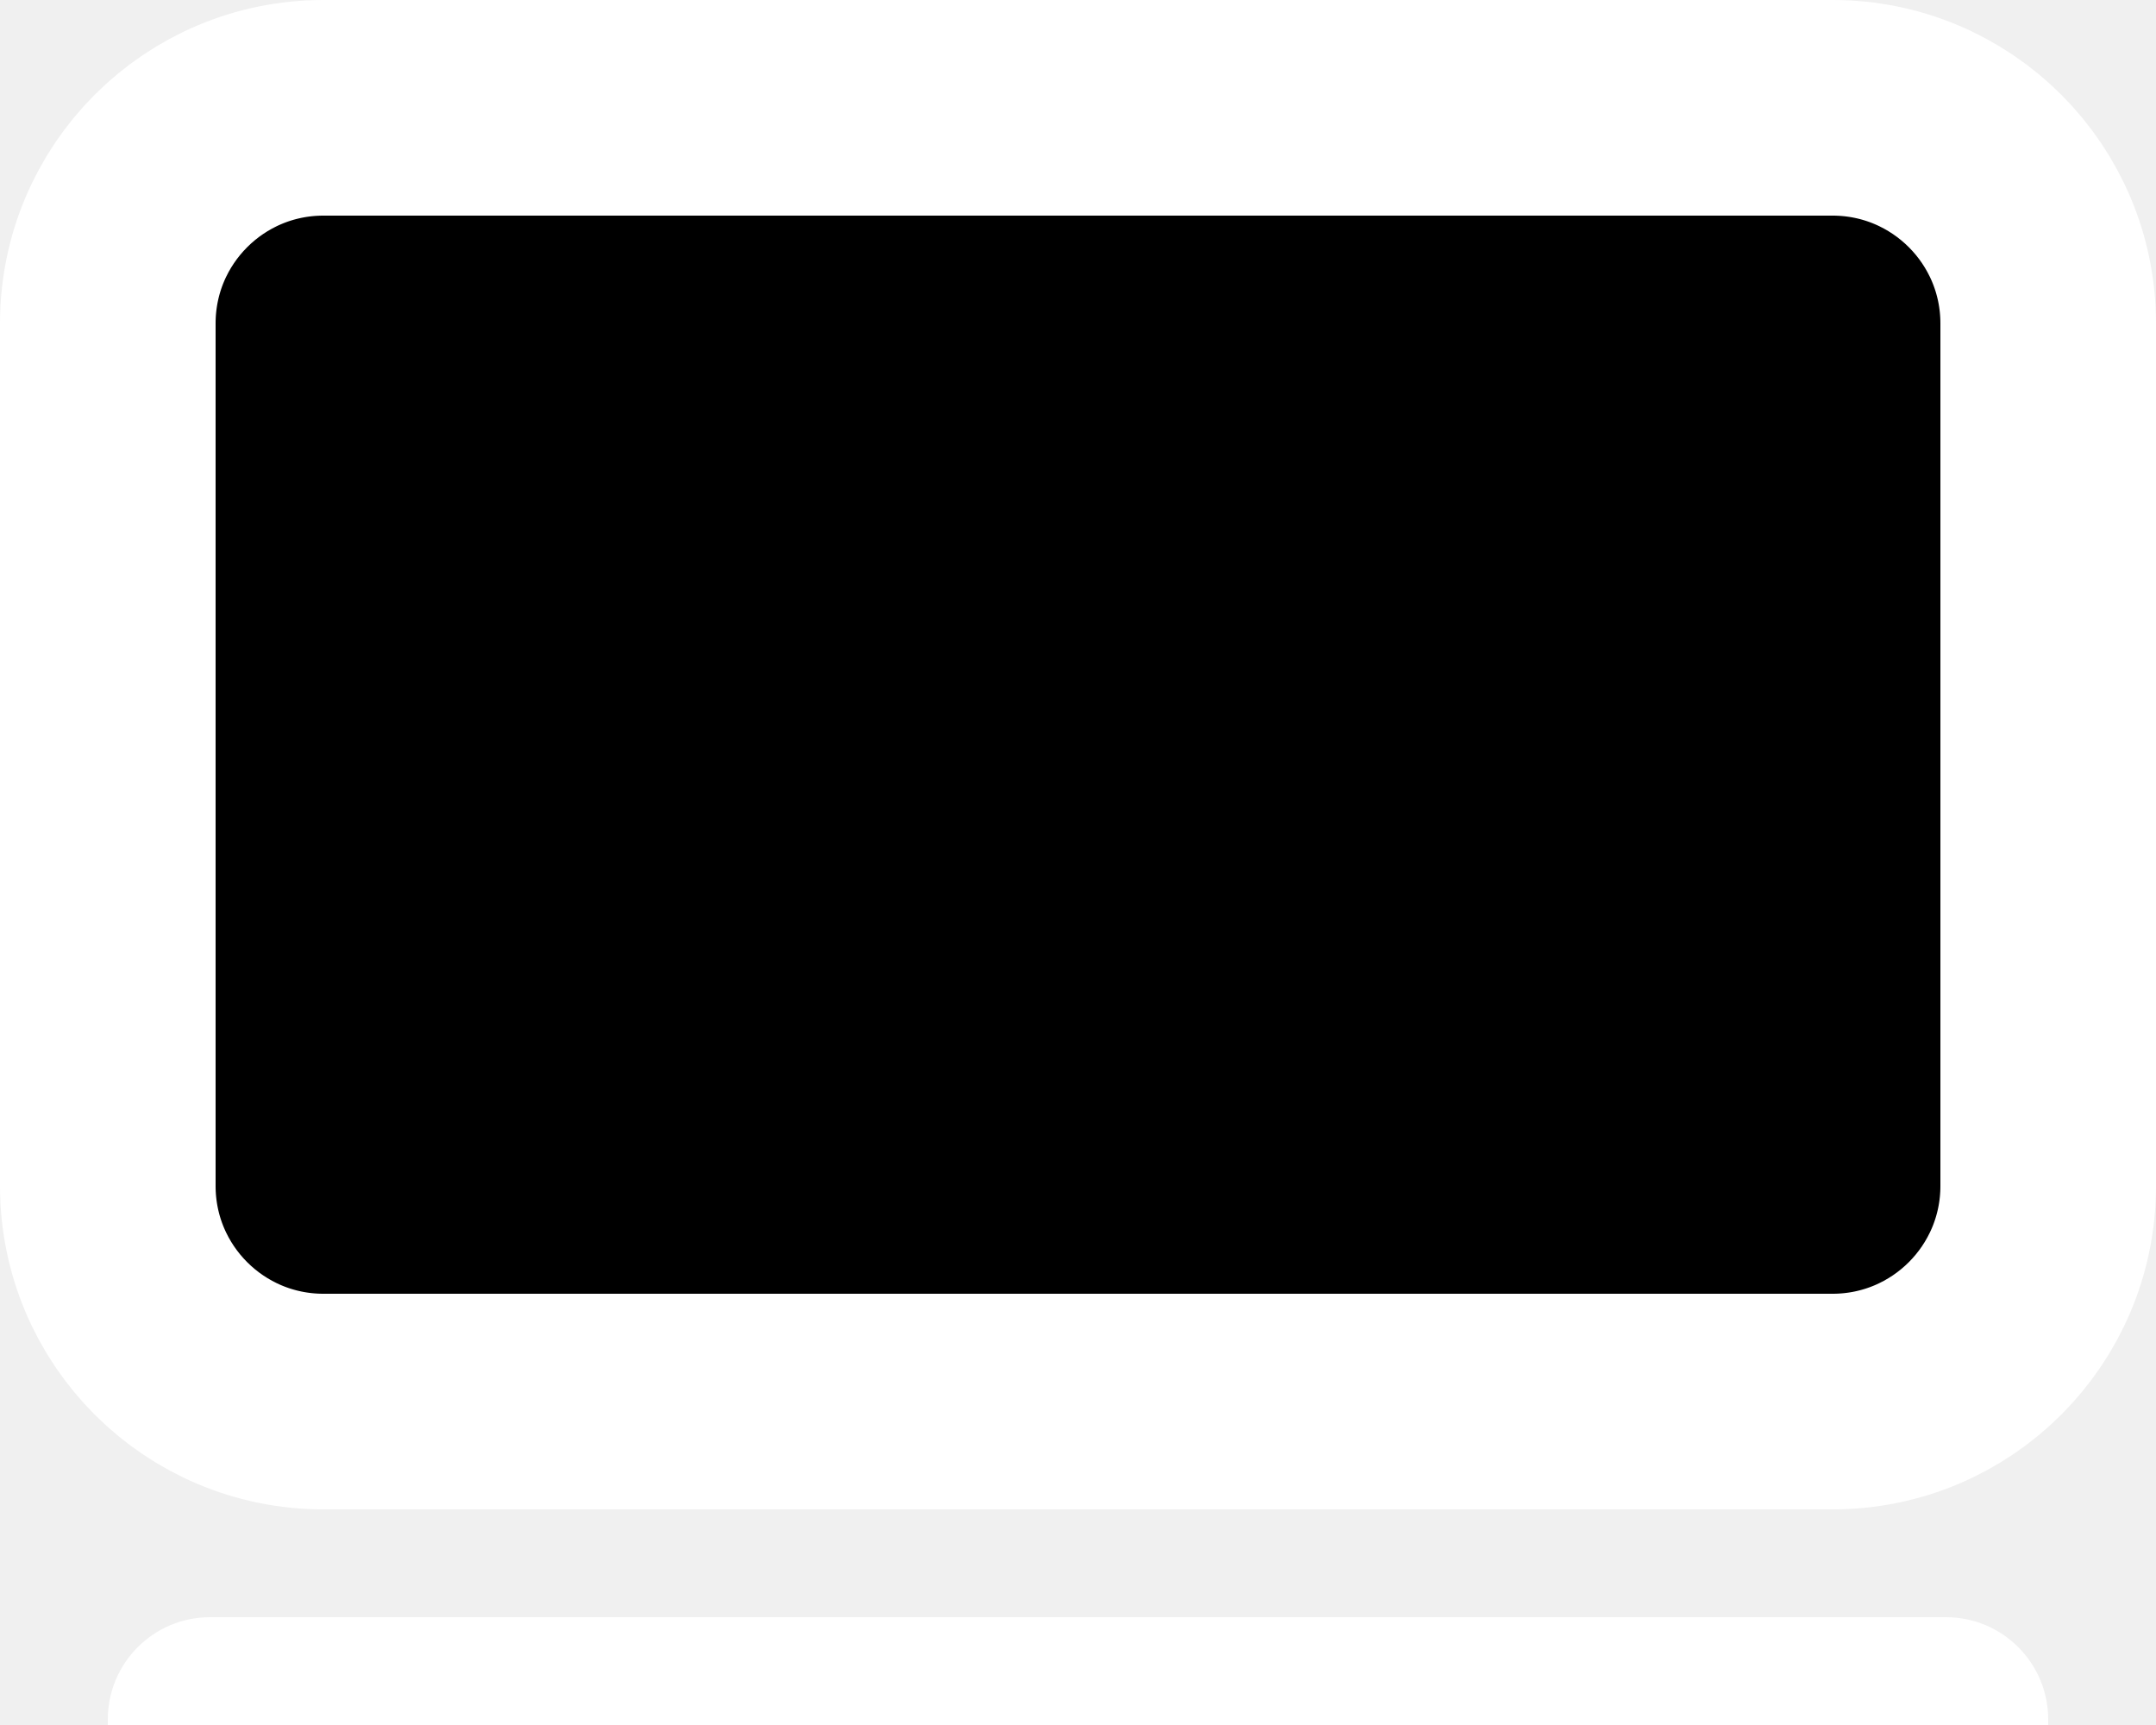
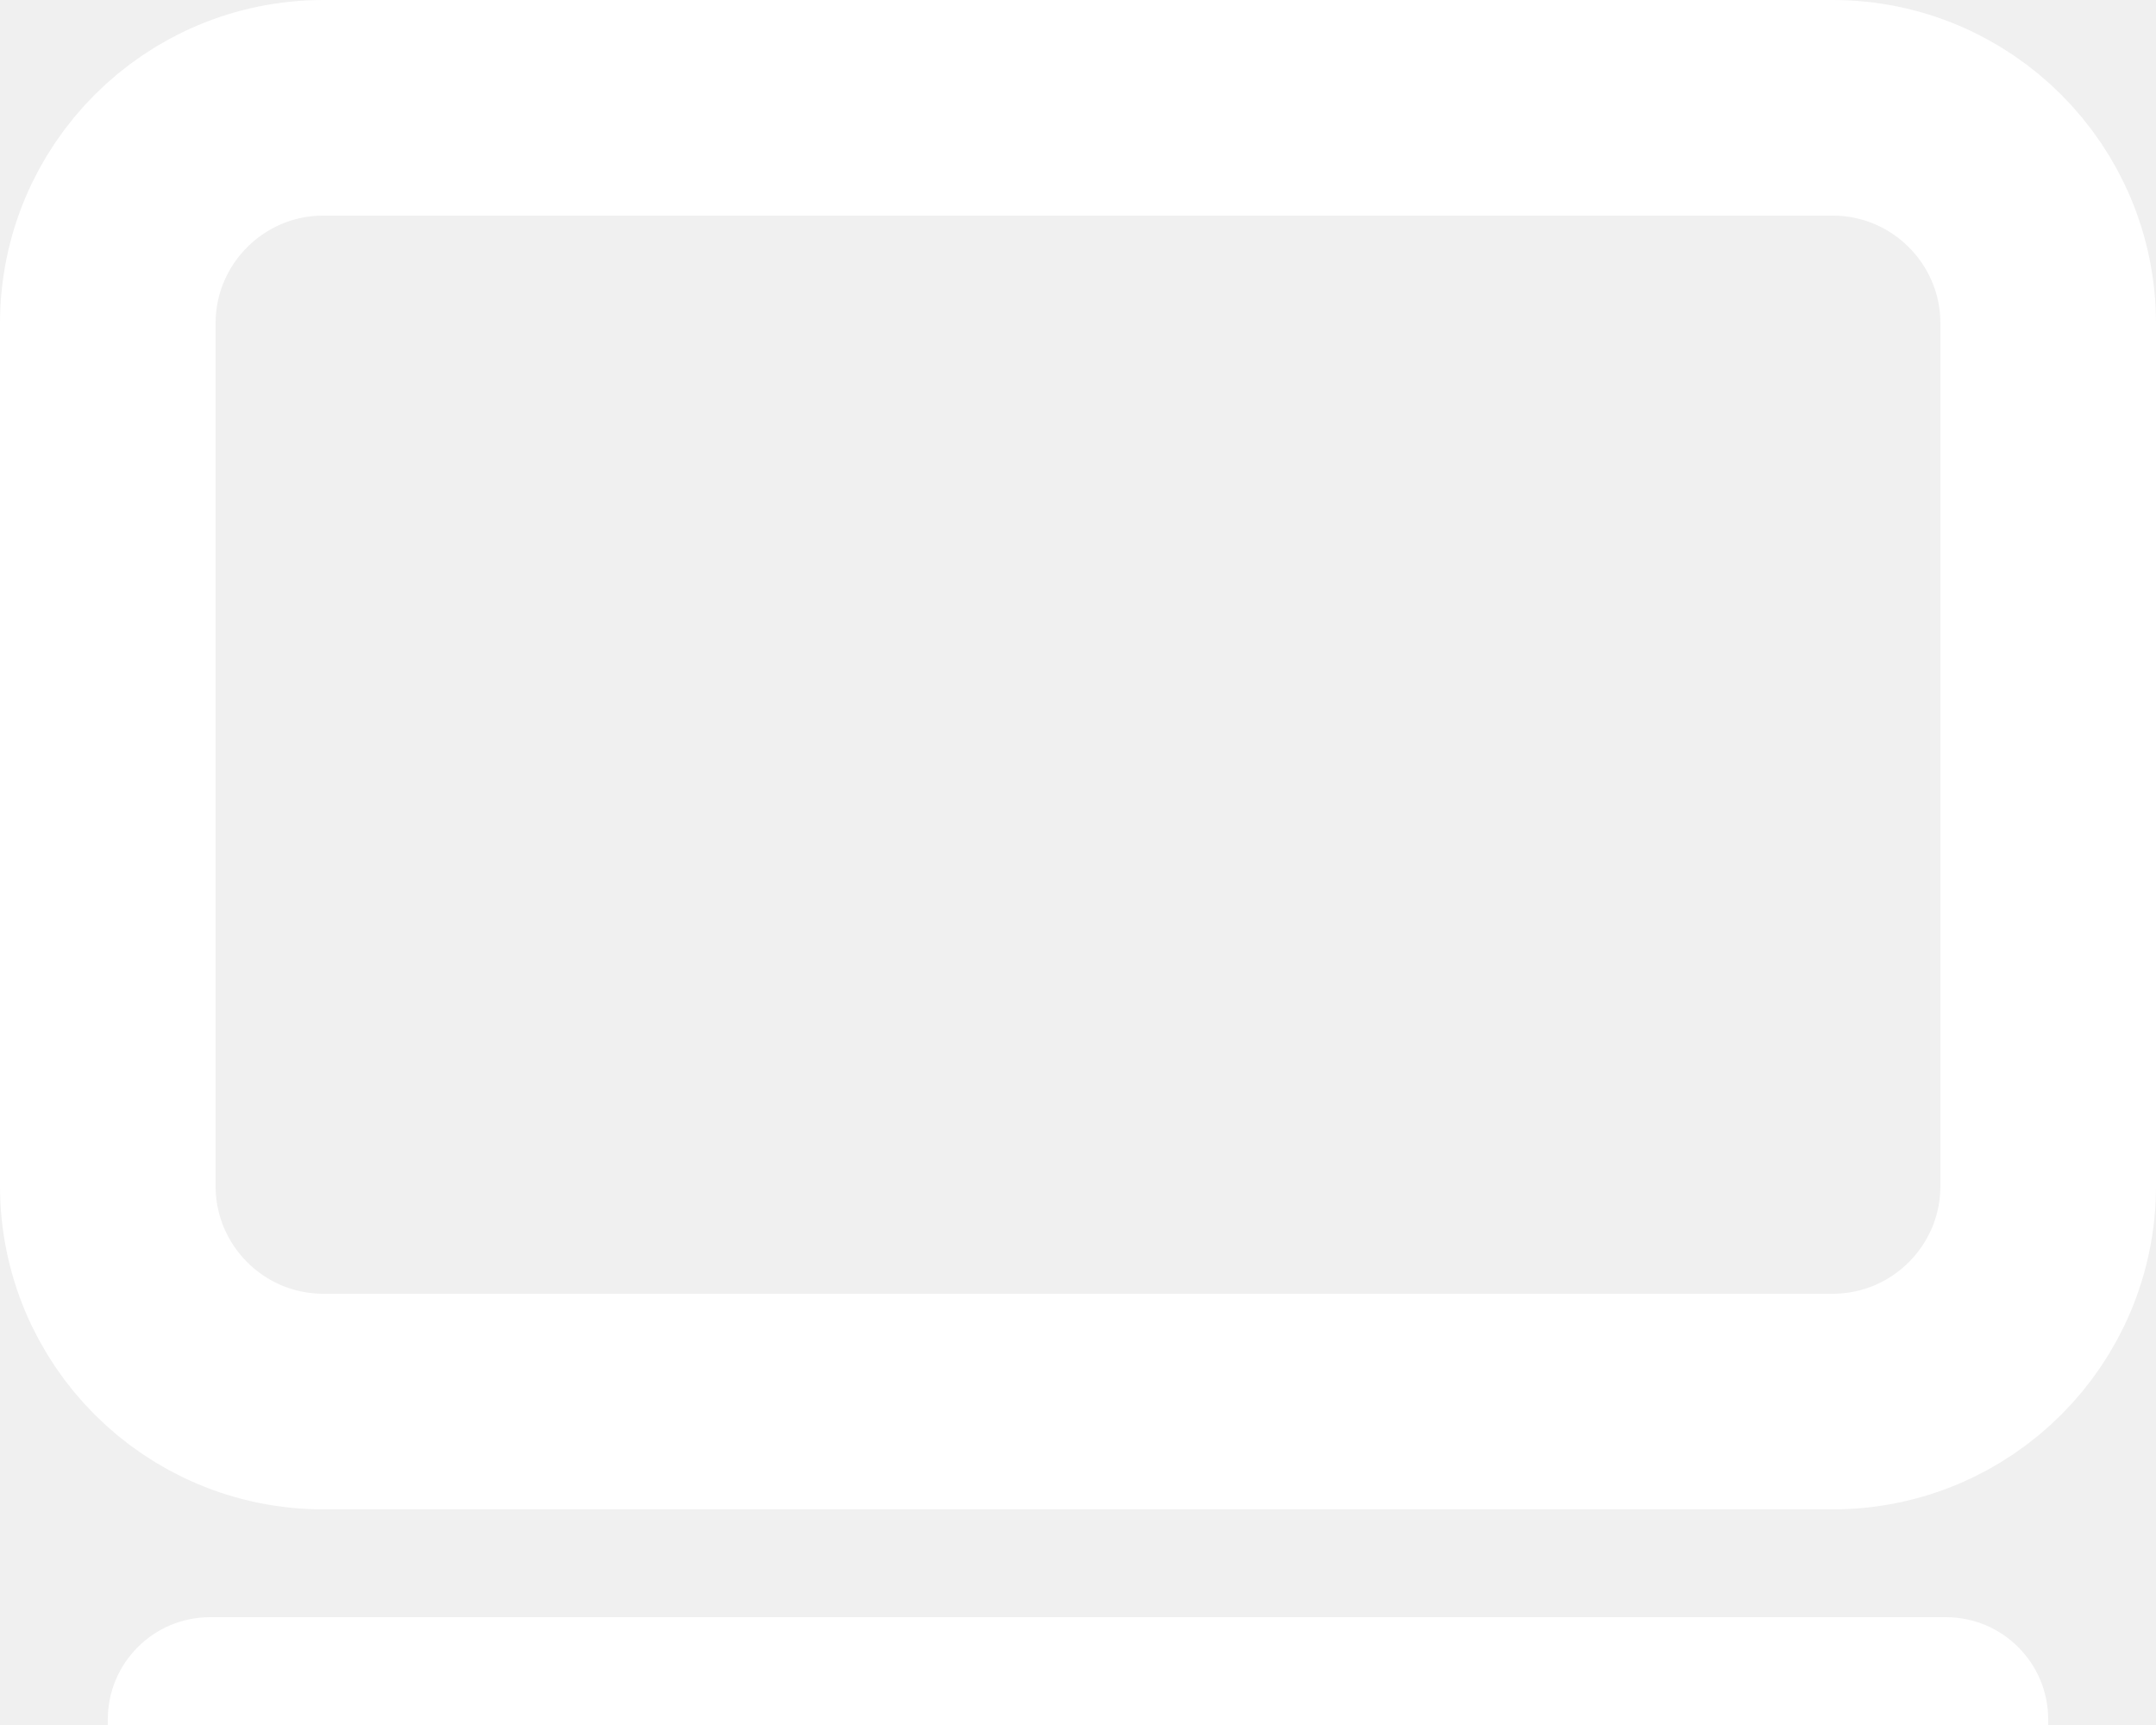
- <svg xmlns="http://www.w3.org/2000/svg" width="500" height="400" viewBox="0 0 500 400">
+ <svg xmlns="http://www.w3.org/2000/svg" width="500" height="400" fill="transparent" viewBox="0 0 500 400">
  <rect x="25" y="375" width="450" height="50" rx="23.72" ry="23.72" fill="#fff" />
  <rect x="25" y="25" width="450" height="300" rx="50" ry="50" stroke="#fff" stroke-width="50px" />
</svg>
